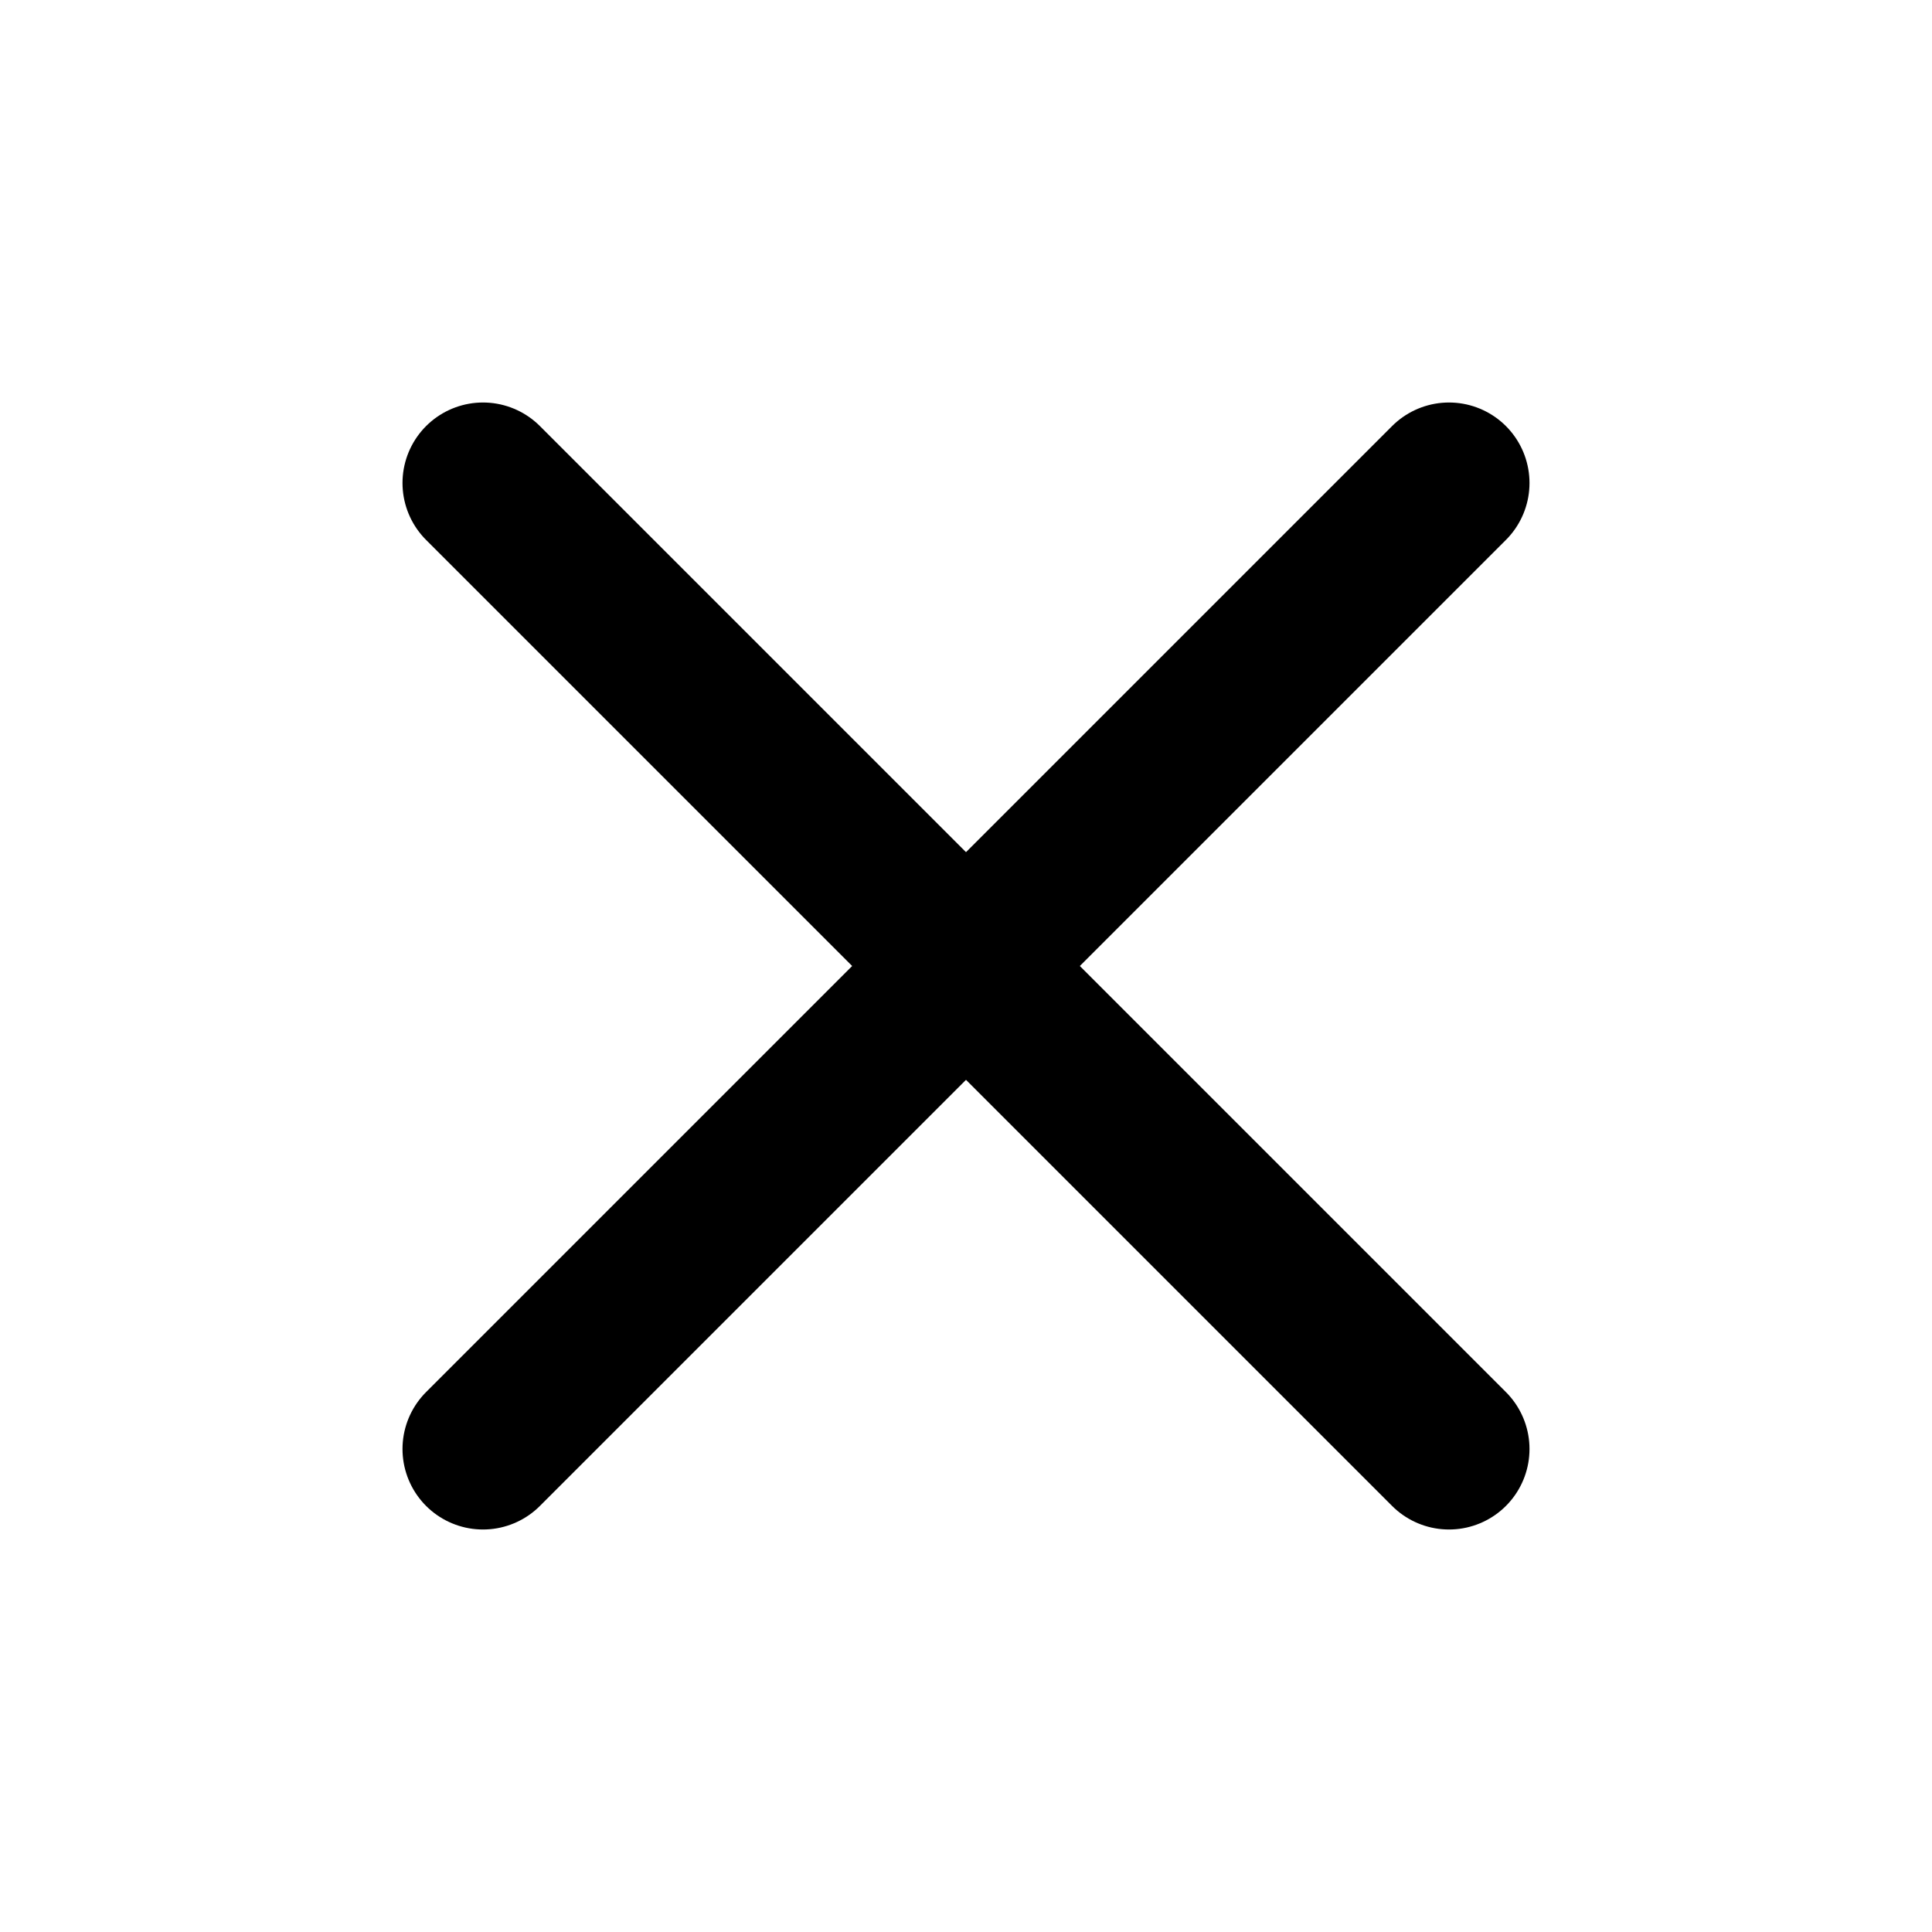
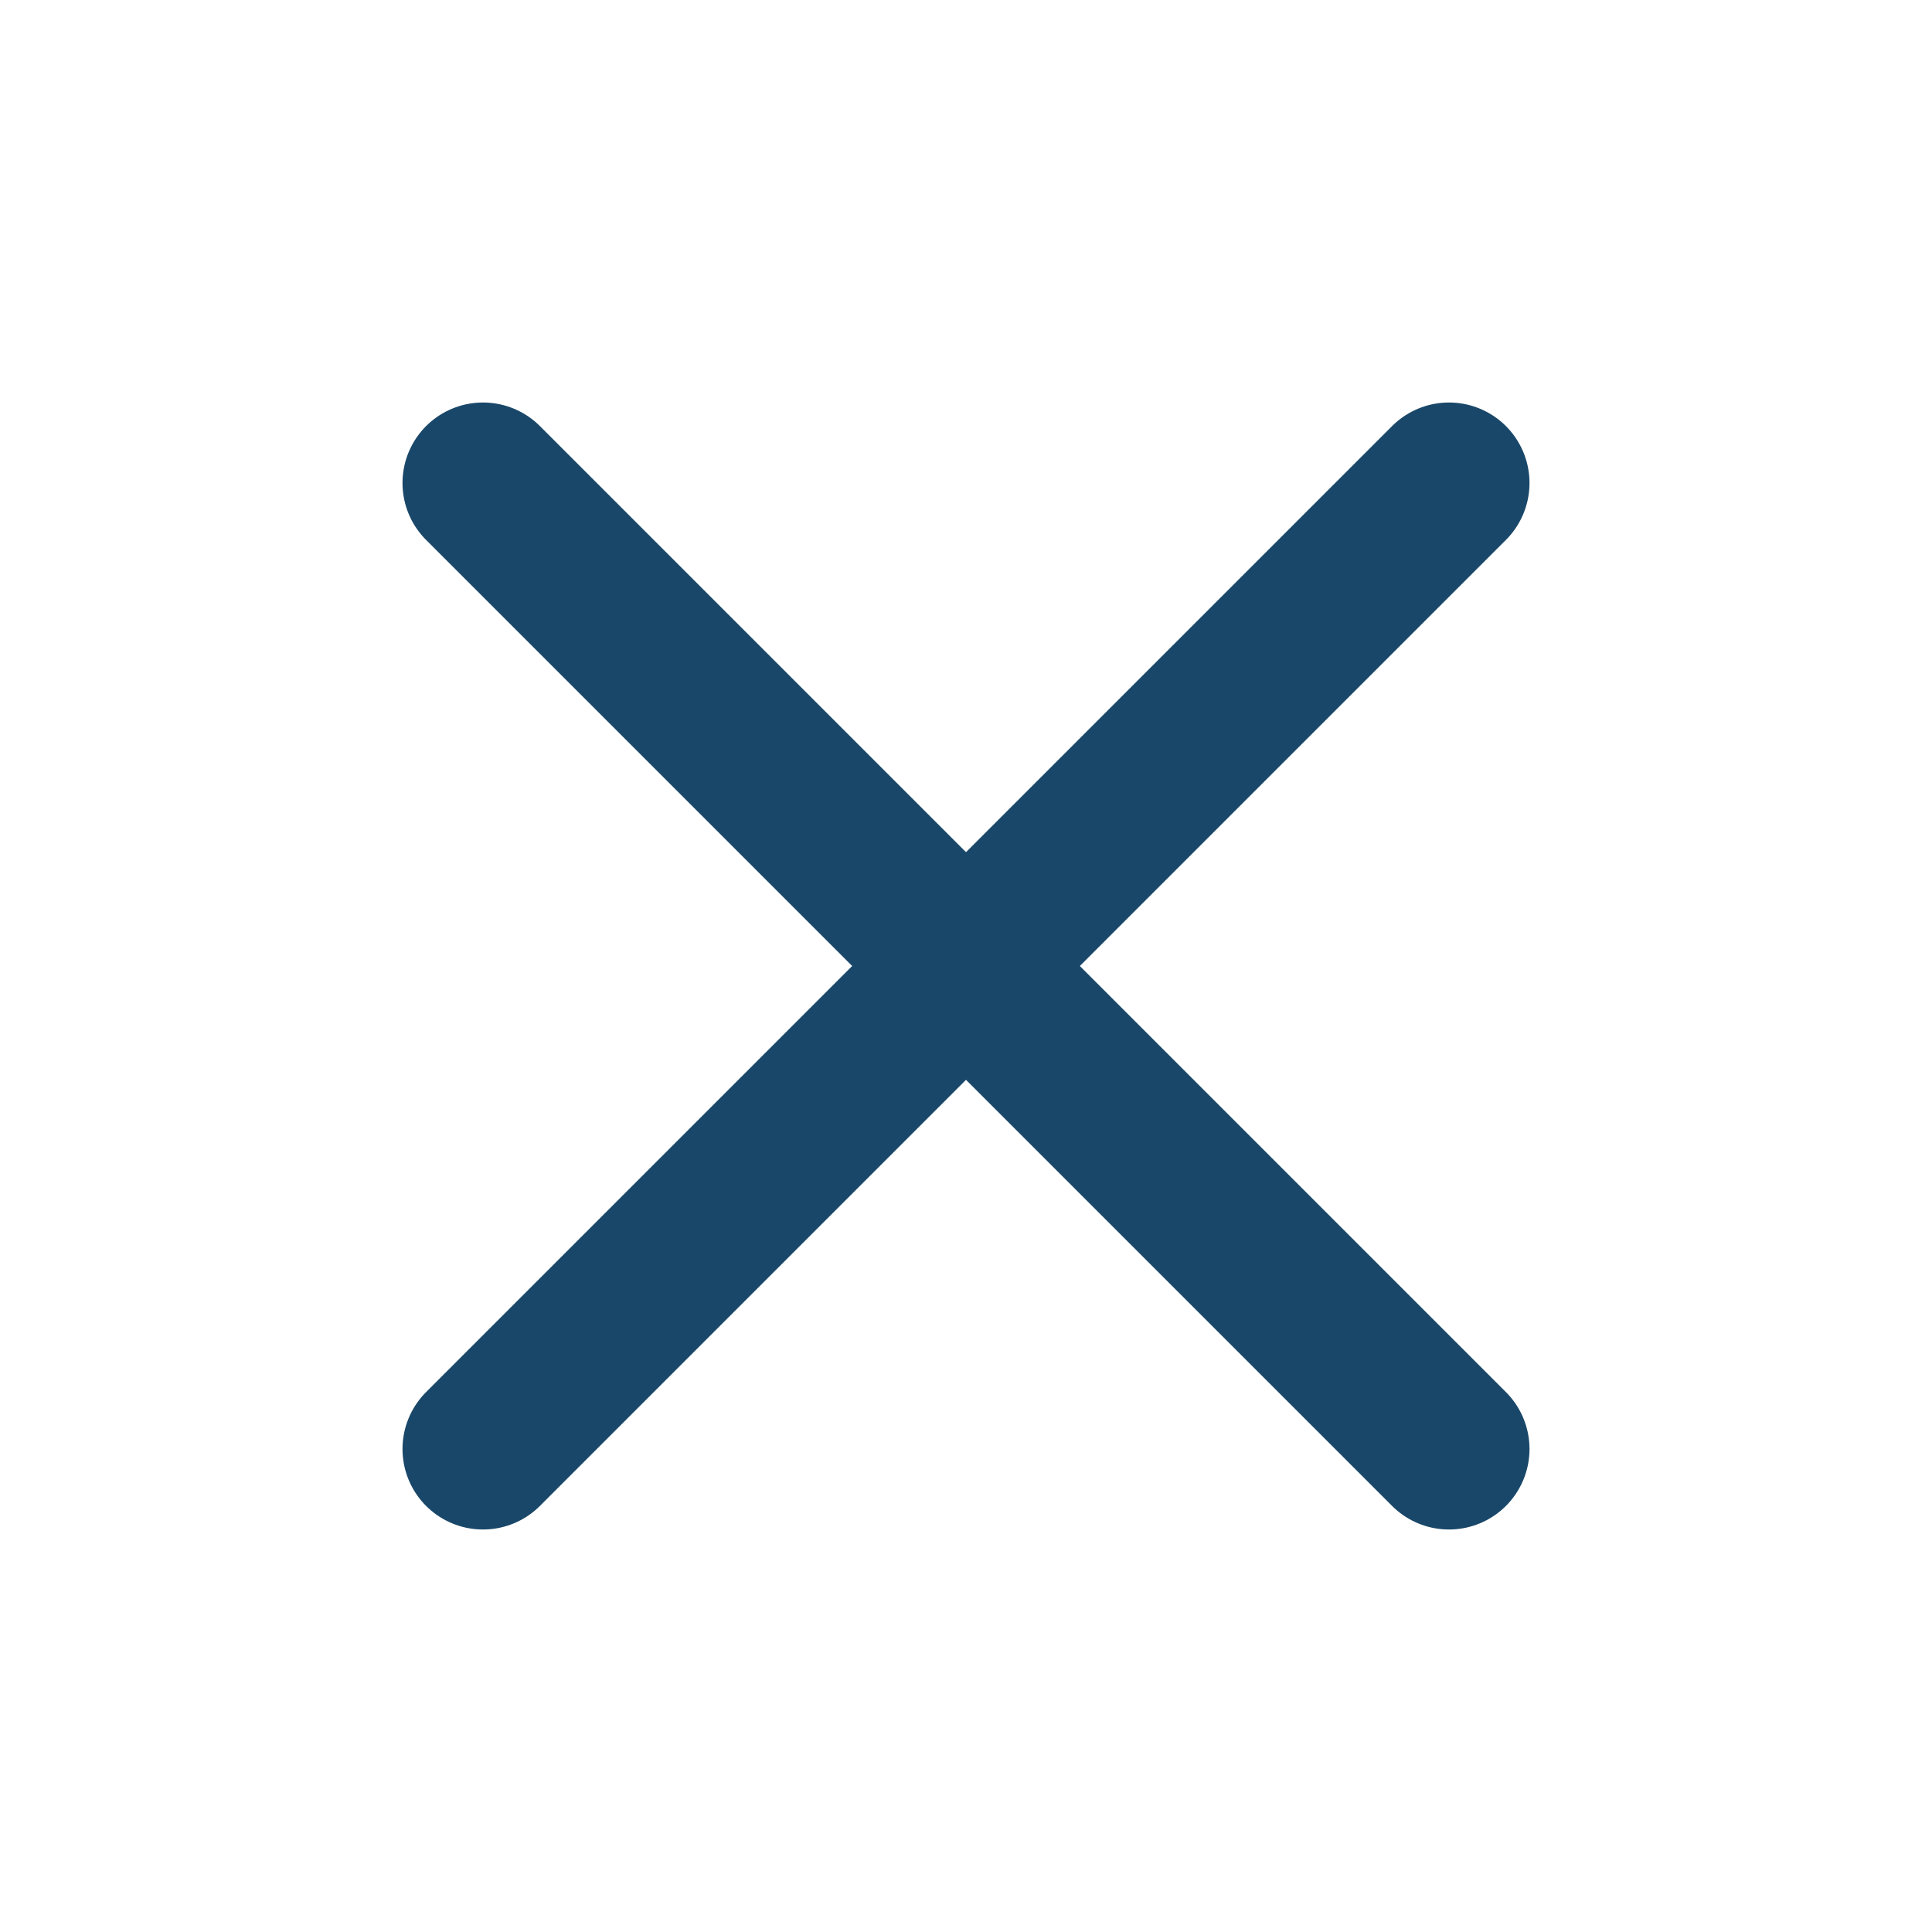
- <svg xmlns="http://www.w3.org/2000/svg" width="24" height="24" viewBox="0 0 24 24" fill="none" stroke="currentColor" stroke-width="2" stroke-linecap="round" stroke-linejoin="round" class="feather feather-x">
+ <svg xmlns="http://www.w3.org/2000/svg" width="24" height="24" viewBox="0 0 24 24" fill="none" stroke="#194769" stroke-width="2" stroke-linecap="round" stroke-linejoin="round" class="feather feather-x">
  <line x1="18" y1="6" x2="6" y2="18" />
  <line x1="6" y1="6" x2="18" y2="18" />
</svg>
